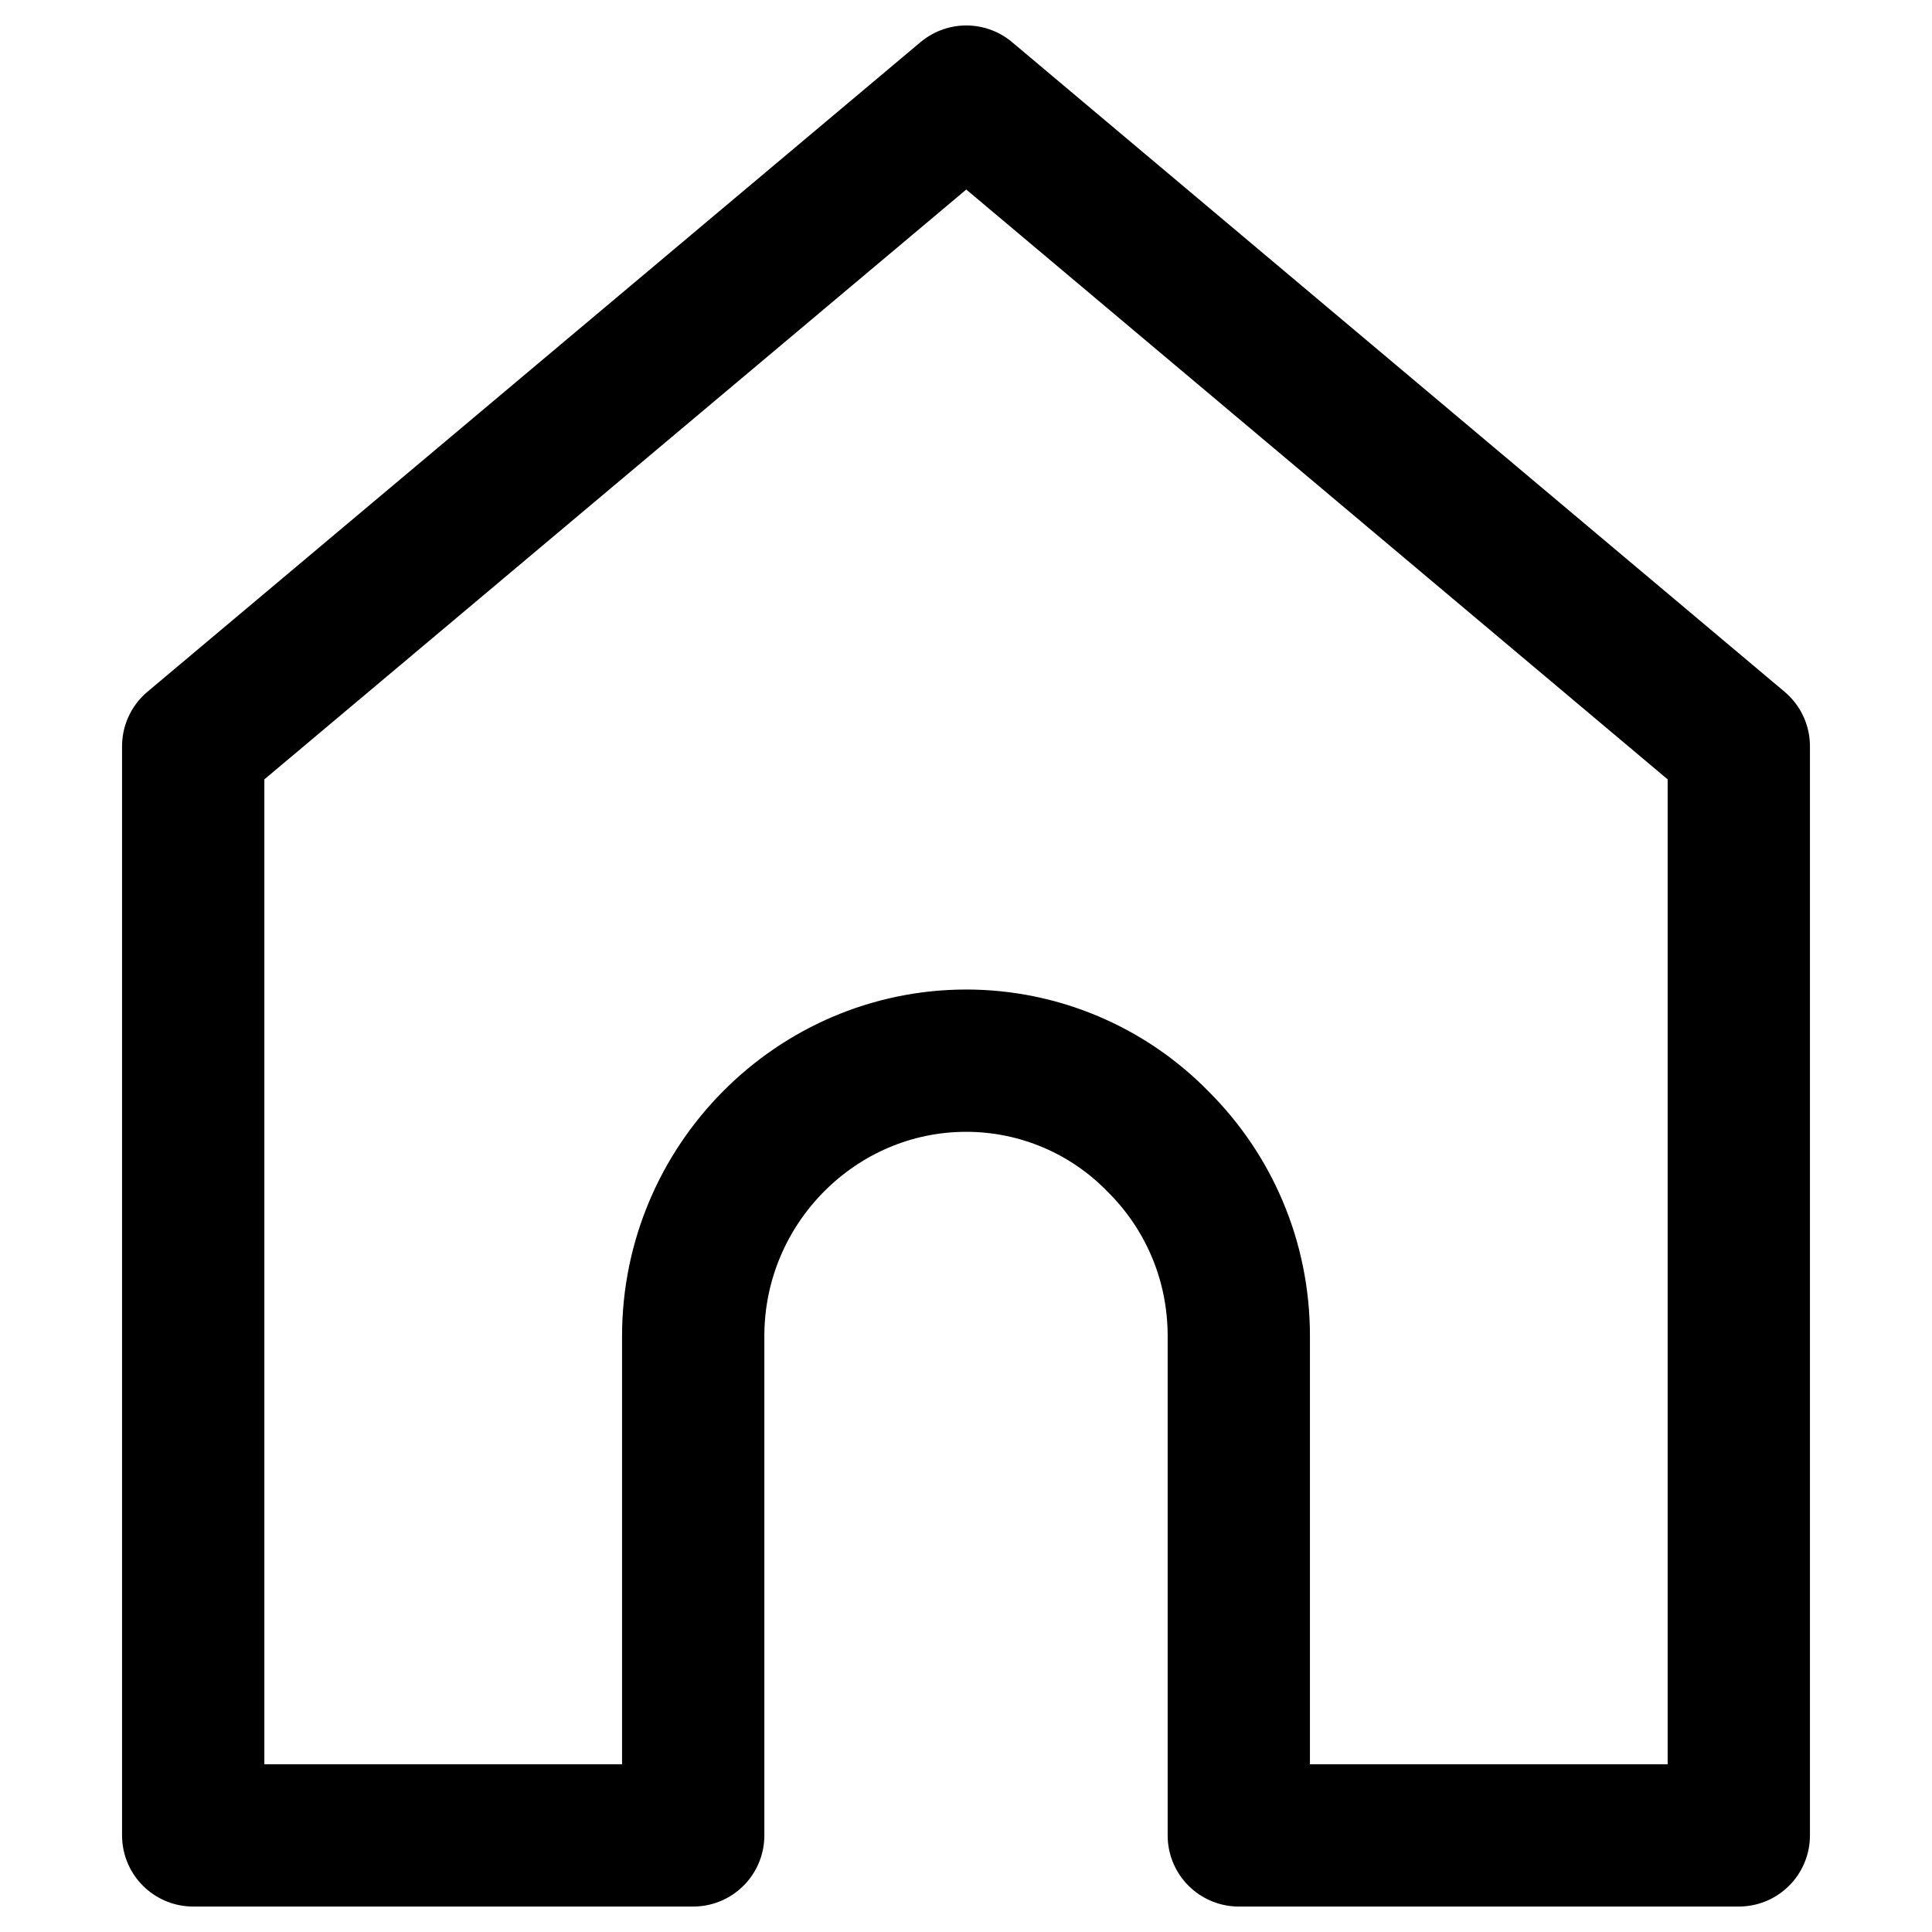
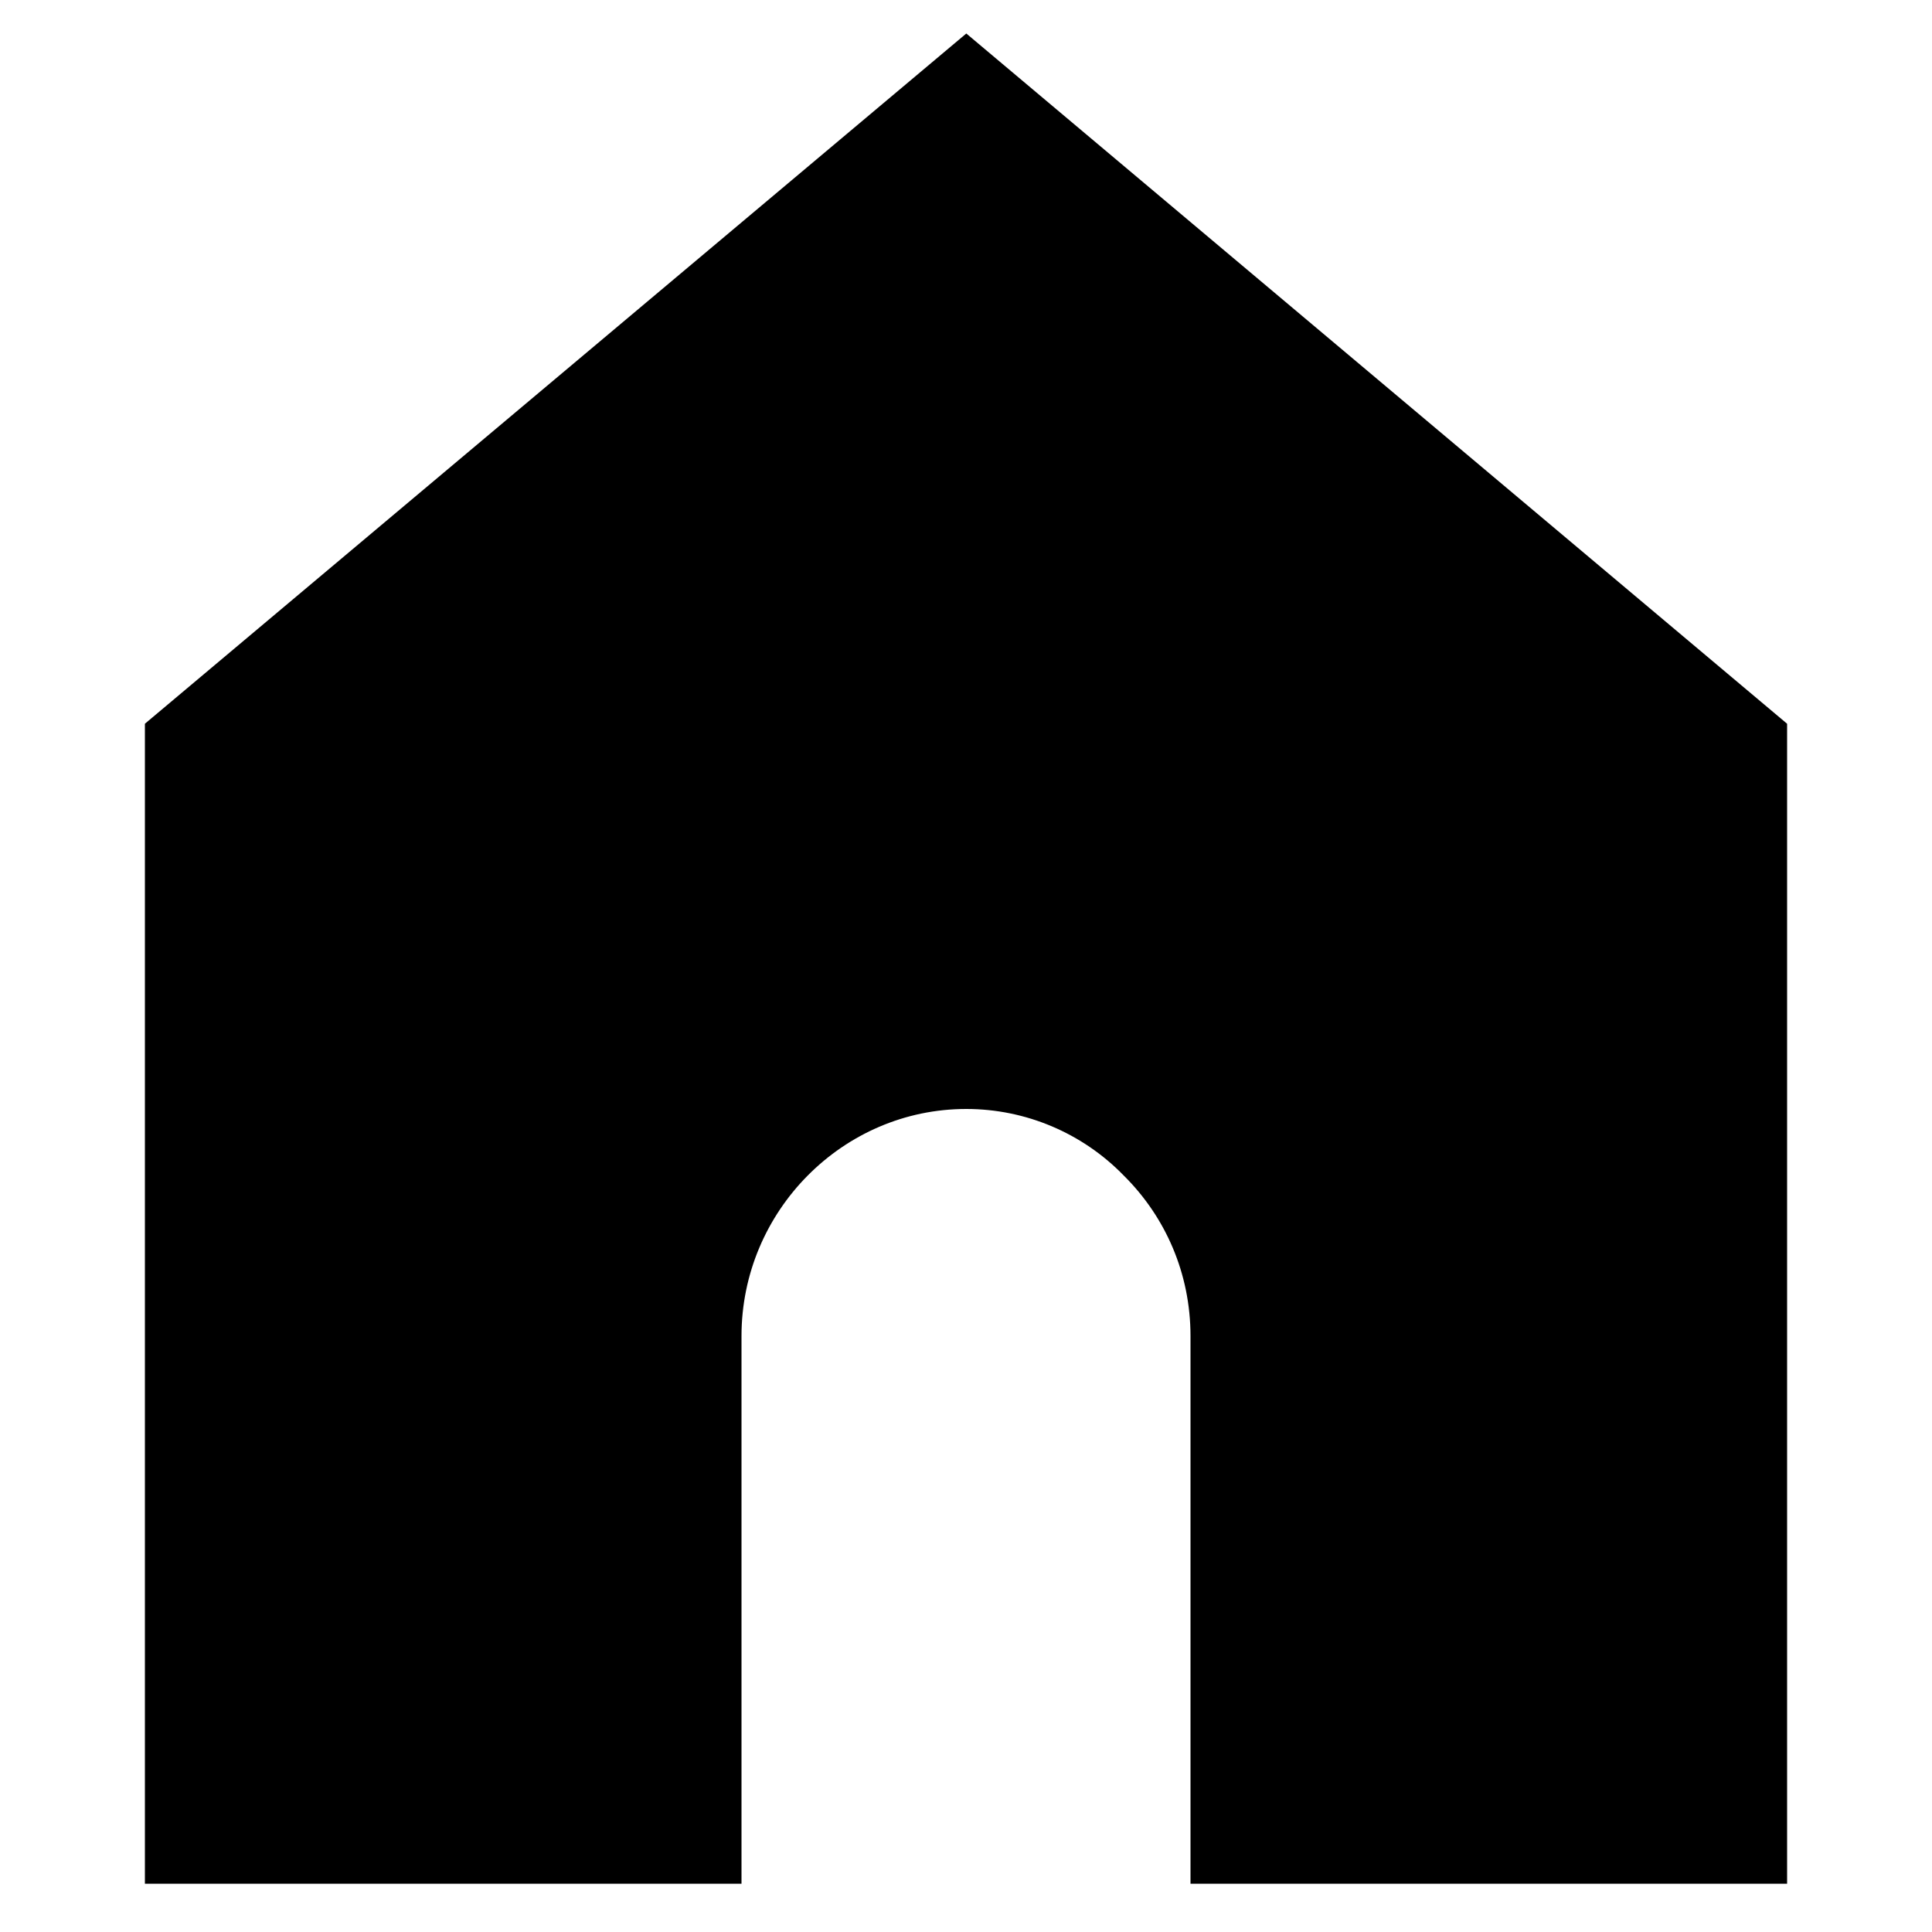
<svg width="20" height="20">
-   <path d="M18 7.725V19h-5.176v-5.169c0-.788-.317-1.497-.833-2.011a2.773 2.773 0 0 0-1.988-.84c-1.555 0-2.827 1.282-2.827 2.851V19H2V7.725L10.003 1 18 7.725z" stroke="#000" stroke-width="1.473" fill="none" fill-rule="evenodd" stroke-linecap="round" stroke-linejoin="round" />
+   <path d="M18 7.725V19h-5.176v-5.169c0-.788-.317-1.497-.833-2.011a2.773 2.773 0 0 0-1.988-.84c-1.555 0-2.827 1.282-2.827 2.851V19H2V7.725L10.003 1 18 7.725z" stroke="#000" fill-rule="evenodd" />
</svg>
